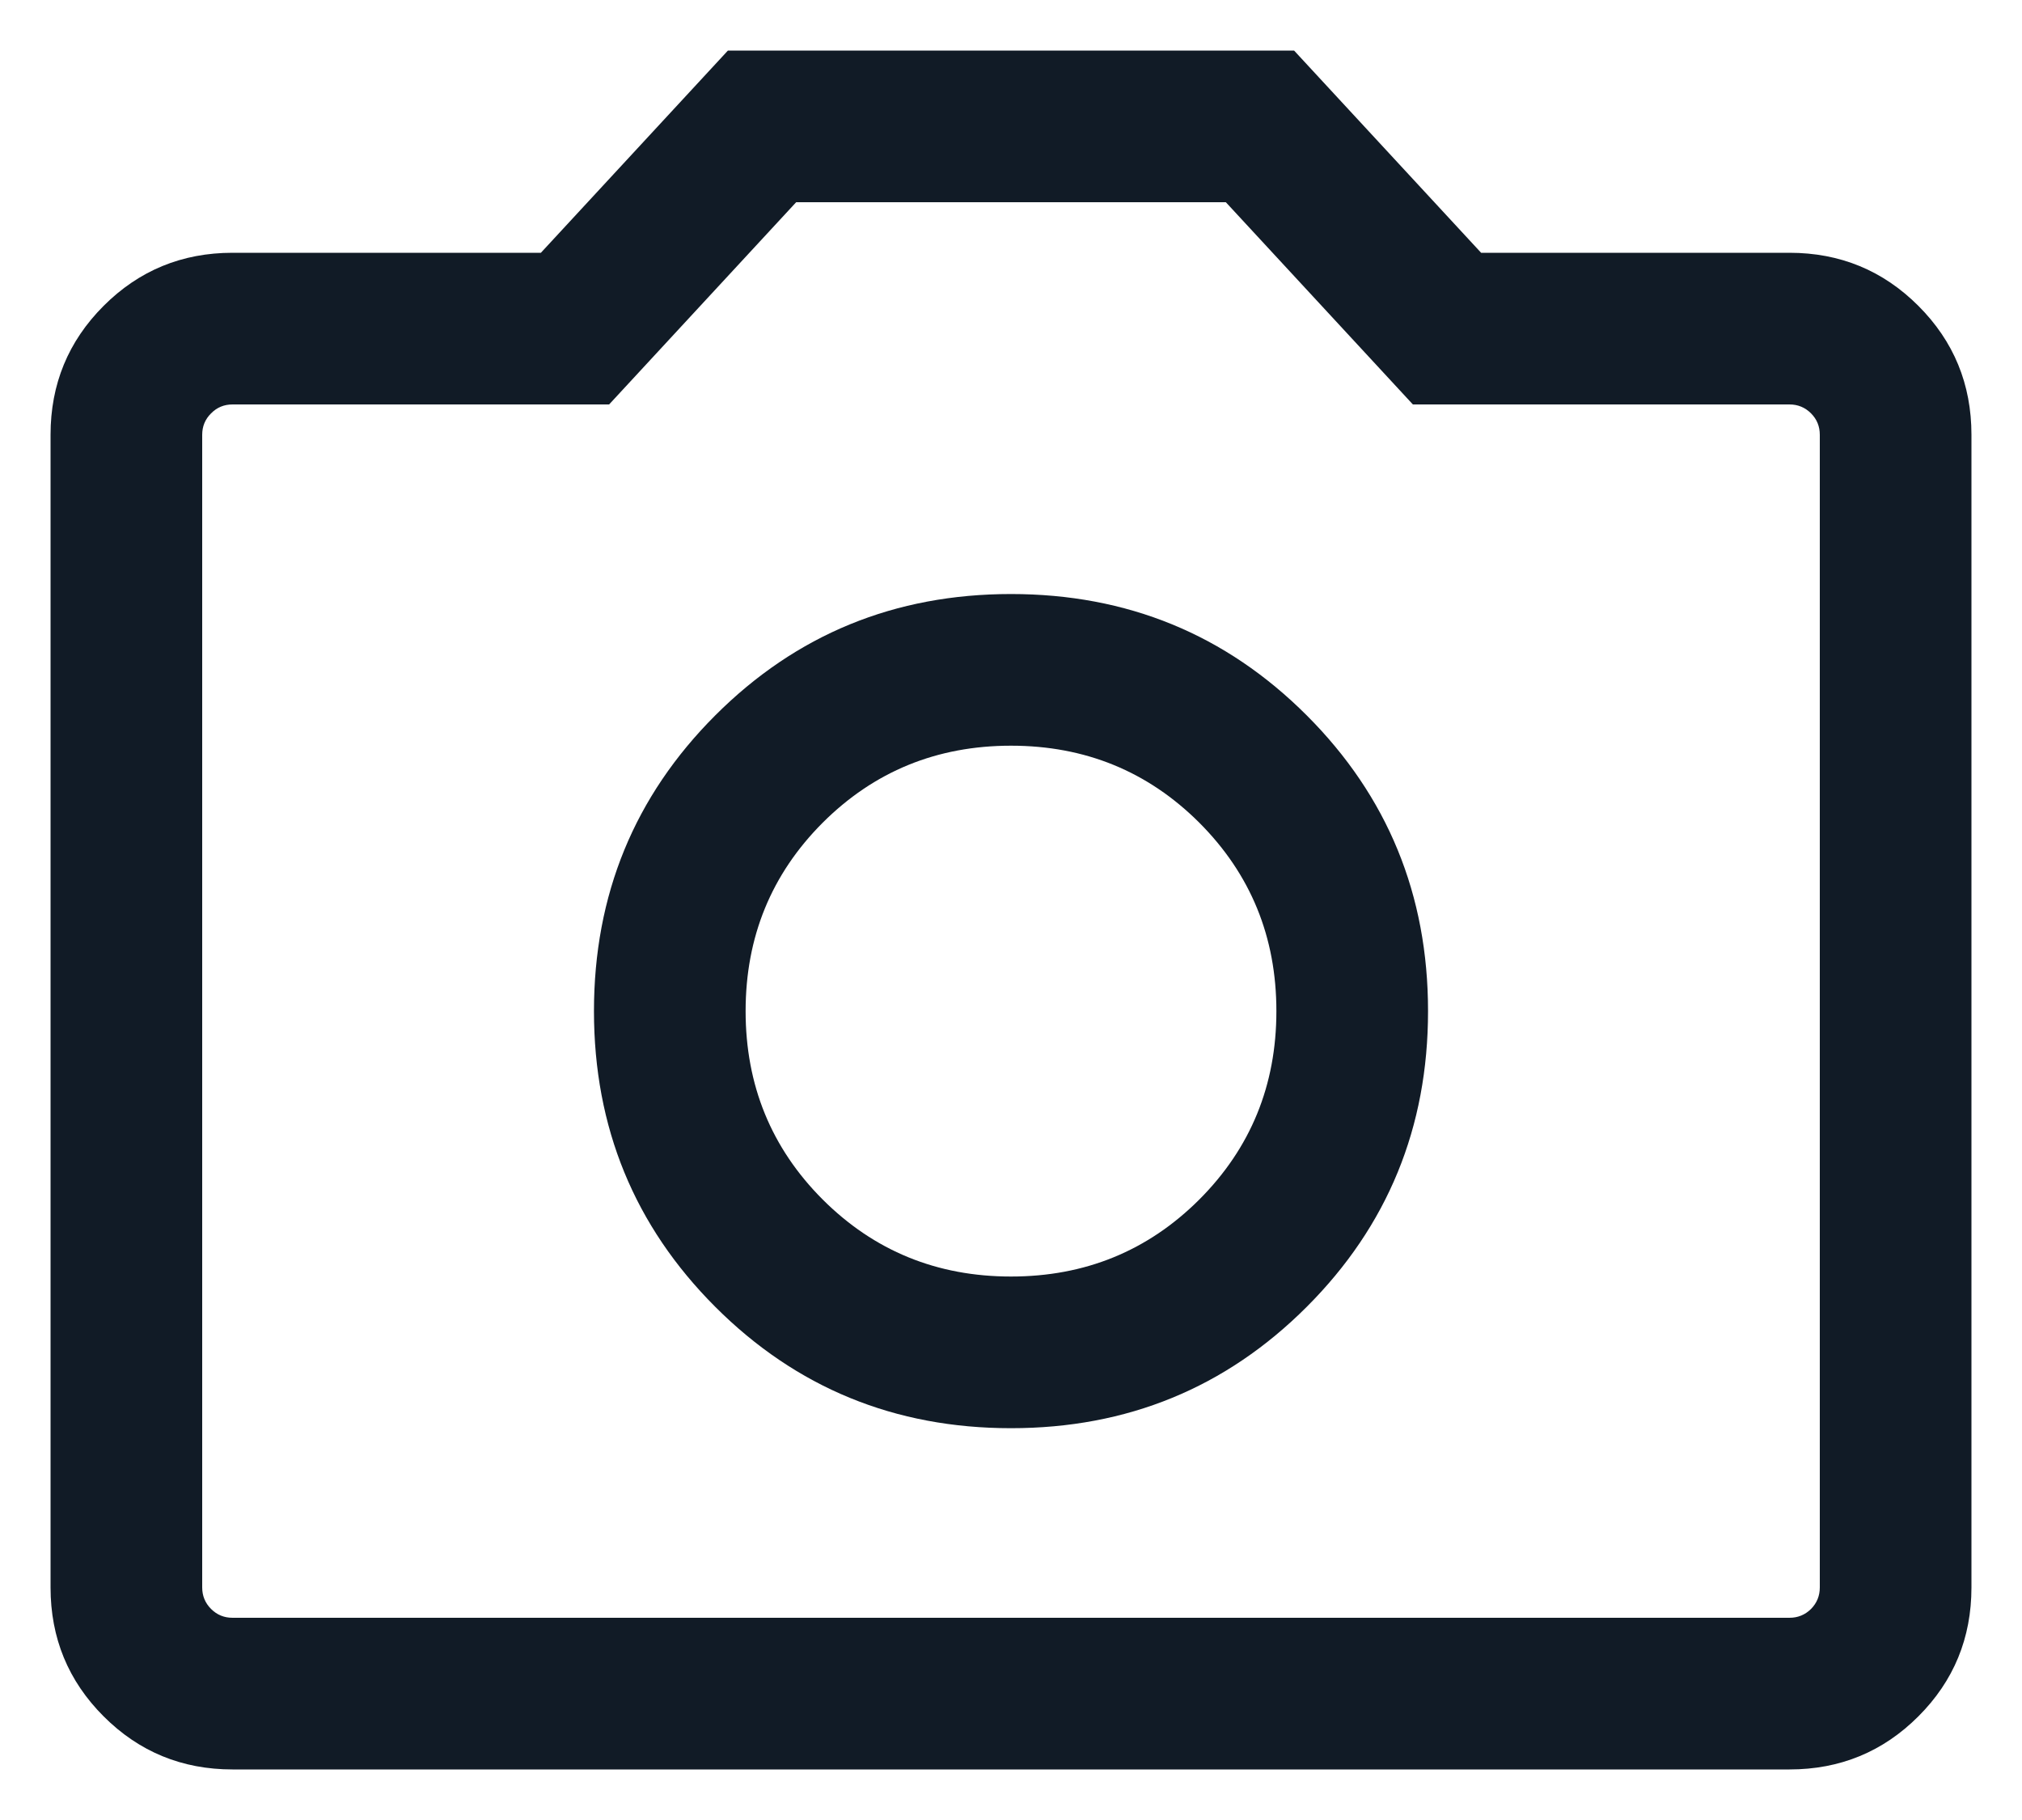
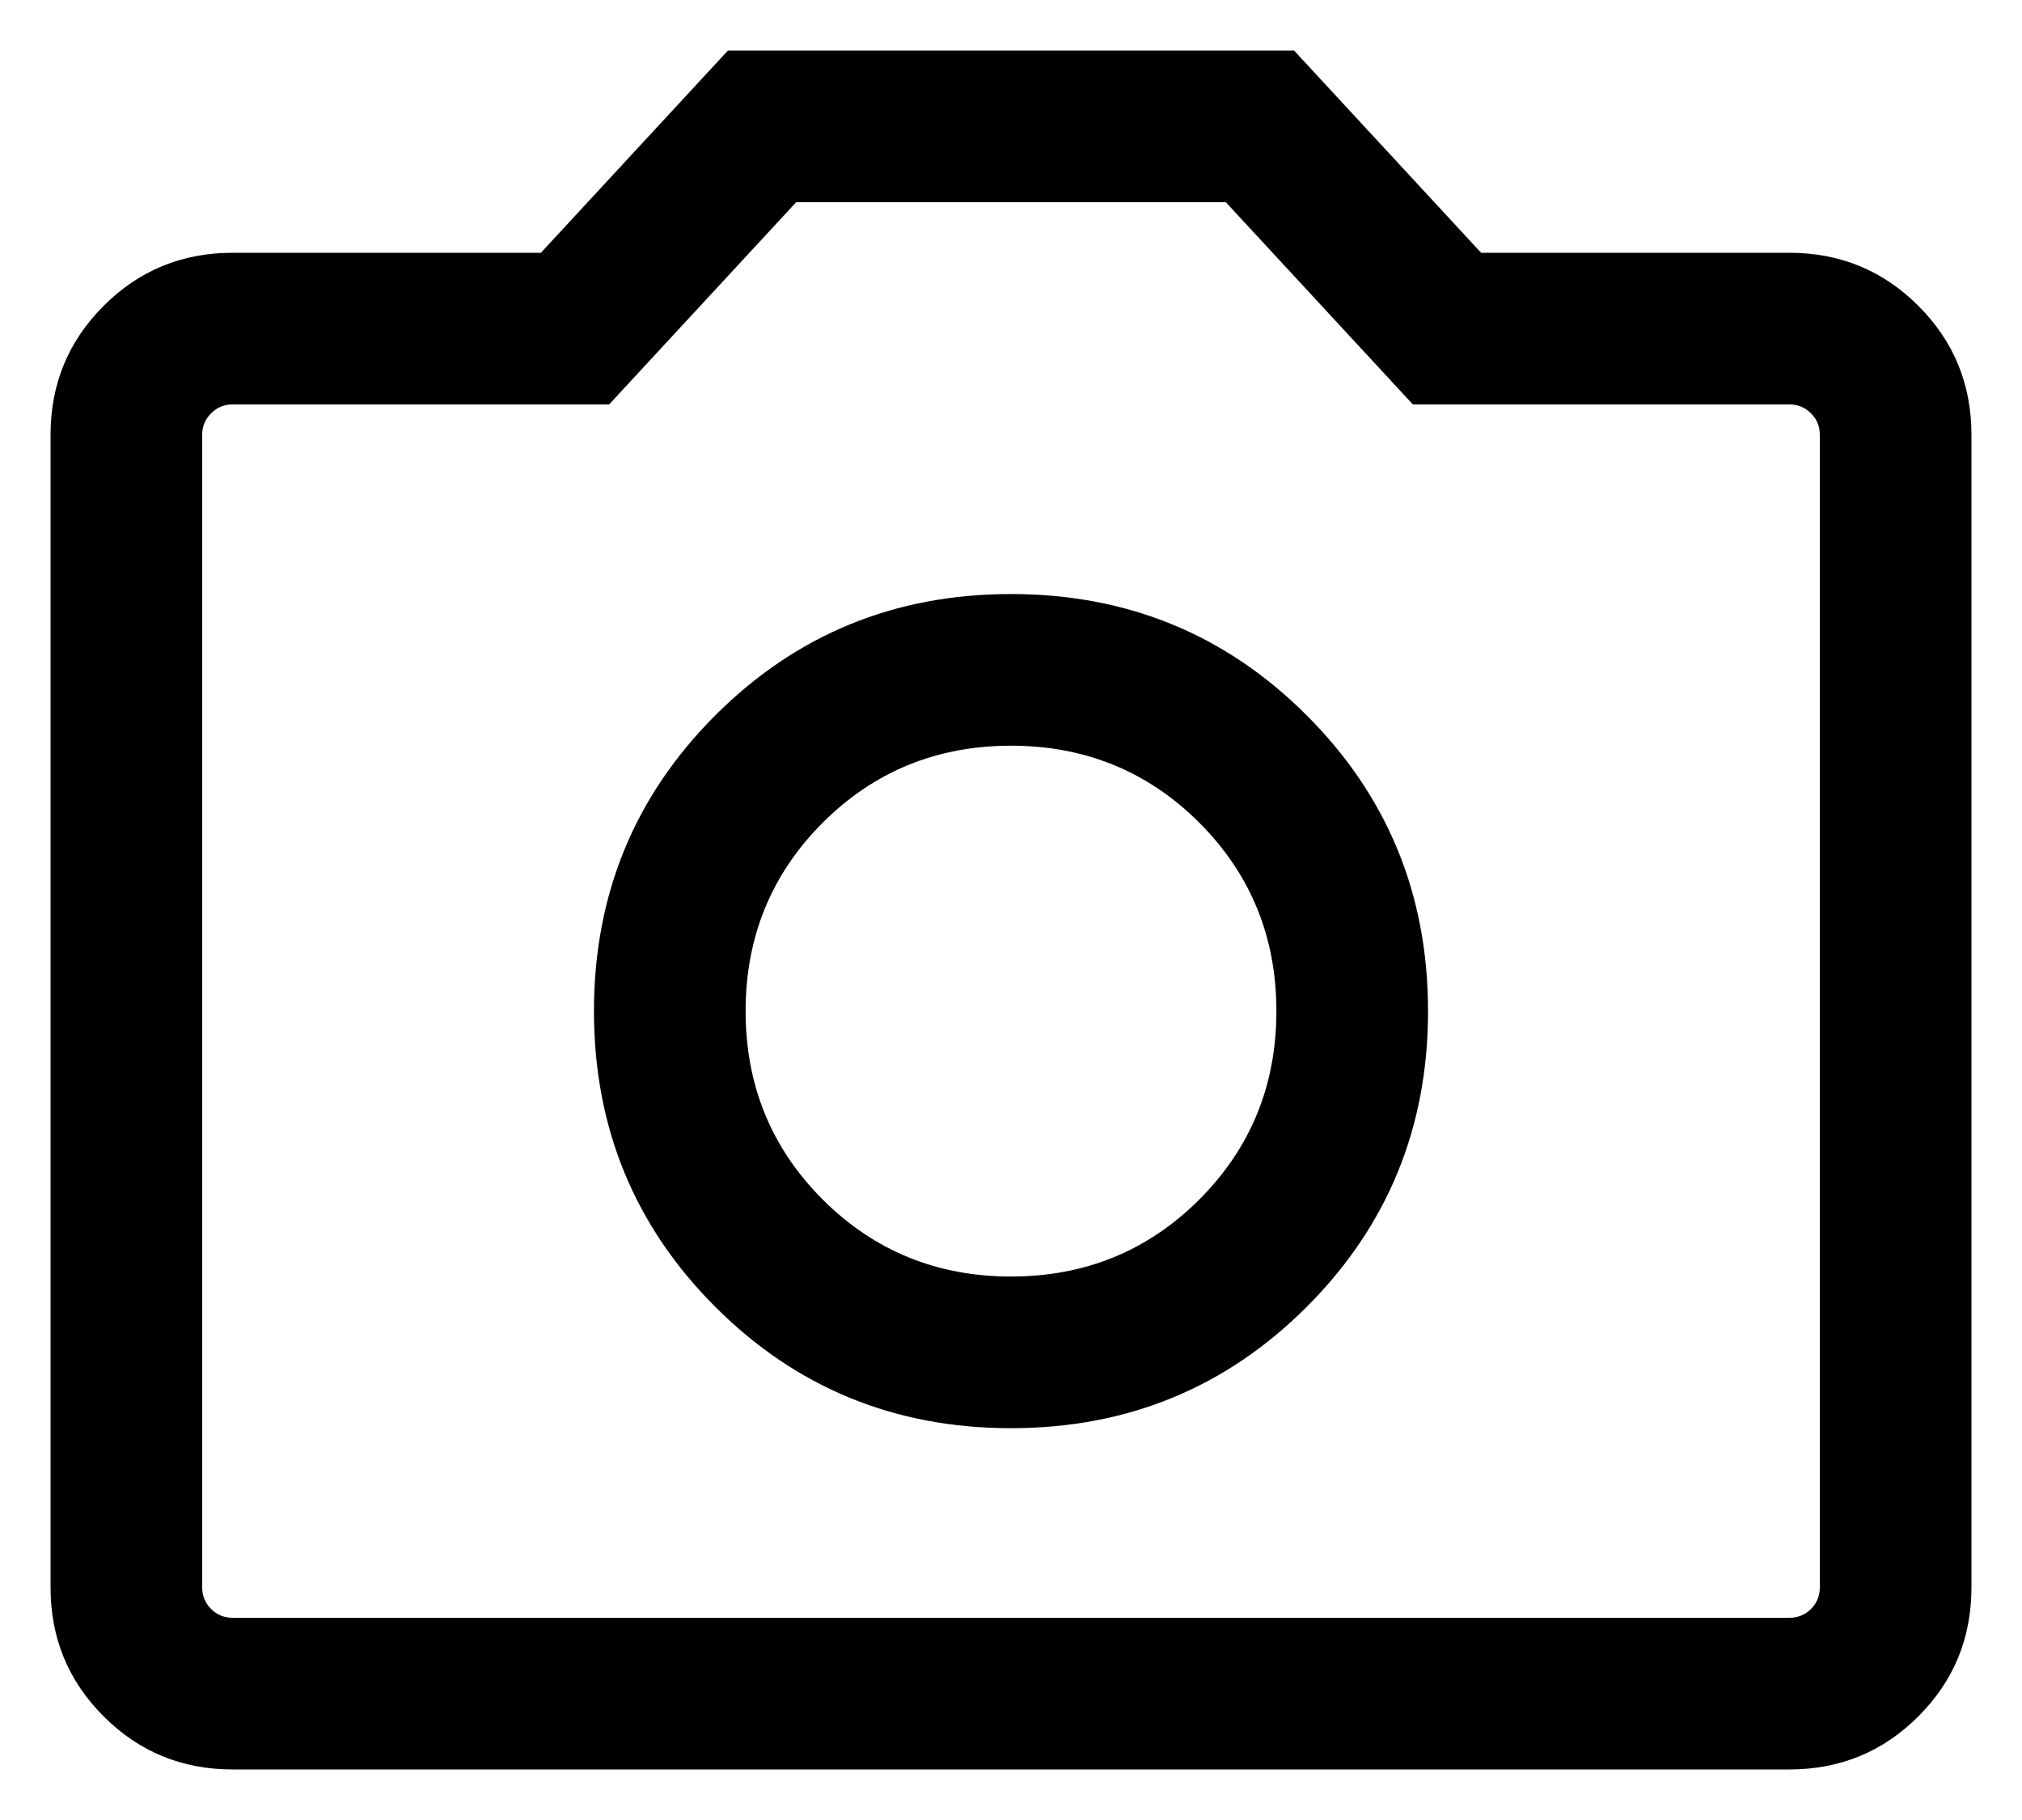
- <svg xmlns="http://www.w3.org/2000/svg" viewBox="0 0 20 18" fill="none">
-   <path d="M10 14.125C11.15 14.125 12.125 13.725 12.925 12.925C13.725 12.125 14.125 11.15 14.125 10C14.125 8.85 13.725 7.875 12.925 7.075C12.125 6.275 11.15 5.875 10 5.875C8.85 5.875 7.875 6.275 7.075 7.075C6.275 7.875 5.875 8.85 5.875 10C5.875 11.15 6.275 12.125 7.075 12.925C7.875 13.725 8.85 14.125 10 14.125ZM10 12.625C9.267 12.625 8.646 12.371 8.137 11.863C7.629 11.354 7.375 10.733 7.375 10C7.375 9.267 7.629 8.646 8.137 8.137C8.646 7.629 9.267 7.375 10 7.375C10.733 7.375 11.354 7.629 11.863 8.137C12.371 8.646 12.625 9.267 12.625 10C12.625 10.733 12.371 11.354 11.863 11.863C11.354 12.371 10.733 12.625 10 12.625ZM2.3 17.5C1.8 17.5 1.375 17.325 1.025 16.975C0.675 16.625 0.5 16.2 0.5 15.7V4.3C0.5 3.8 0.675 3.375 1.025 3.025C1.375 2.675 1.8 2.5 2.3 2.5H5.35L7.2 0.5H12.8L14.65 2.5H17.7C18.2 2.5 18.625 2.675 18.975 3.025C19.325 3.375 19.5 3.8 19.5 4.3V15.7C19.5 16.2 19.325 16.625 18.975 16.975C18.625 17.325 18.2 17.5 17.7 17.5H2.3ZM17.7 16C17.783 16 17.854 15.971 17.913 15.913C17.971 15.854 18 15.783 18 15.7V4.3C18 4.217 17.971 4.146 17.913 4.088C17.854 4.029 17.783 4 17.7 4H13.975L12.125 2H7.875L6.025 4H2.3C2.217 4 2.146 4.029 2.088 4.088C2.029 4.146 2 4.217 2 4.3V15.7C2 15.783 2.029 15.854 2.088 15.913C2.146 15.971 2.217 16 2.3 16H17.7Z" fill="#111B26" />
+ <svg xmlns="http://www.w3.org/2000/svg" viewBox="0 0 20 18" fill="#111B26">
+   <path d="M10 14.125C11.15 14.125 12.125 13.725 12.925 12.925C13.725 12.125 14.125 11.15 14.125 10C14.125 8.85 13.725 7.875 12.925 7.075C12.125 6.275 11.15 5.875 10 5.875C8.85 5.875 7.875 6.275 7.075 7.075C6.275 7.875 5.875 8.85 5.875 10C5.875 11.15 6.275 12.125 7.075 12.925C7.875 13.725 8.85 14.125 10 14.125ZM10 12.625C9.267 12.625 8.646 12.371 8.137 11.863C7.629 11.354 7.375 10.733 7.375 10C7.375 9.267 7.629 8.646 8.137 8.137C8.646 7.629 9.267 7.375 10 7.375C10.733 7.375 11.354 7.629 11.863 8.137C12.371 8.646 12.625 9.267 12.625 10C12.625 10.733 12.371 11.354 11.863 11.863C11.354 12.371 10.733 12.625 10 12.625ZM2.3 17.5C1.8 17.5 1.375 17.325 1.025 16.975C0.675 16.625 0.5 16.2 0.5 15.7V4.3C0.5 3.8 0.675 3.375 1.025 3.025C1.375 2.675 1.8 2.5 2.3 2.5H5.35L7.2 0.5H12.8L14.65 2.5H17.7C18.2 2.5 18.625 2.675 18.975 3.025C19.325 3.375 19.5 3.8 19.5 4.3V15.7C19.5 16.2 19.325 16.625 18.975 16.975C18.625 17.325 18.2 17.5 17.7 17.5H2.3ZM17.7 16C17.783 16 17.854 15.971 17.913 15.913C17.971 15.854 18 15.783 18 15.7V4.3C18 4.217 17.971 4.146 17.913 4.088C17.854 4.029 17.783 4 17.7 4H13.975L12.125 2H7.875L6.025 4H2.3C2.217 4 2.146 4.029 2.088 4.088C2.029 4.146 2 4.217 2 4.3V15.7C2 15.783 2.029 15.854 2.088 15.913C2.146 15.971 2.217 16 2.3 16H17.7Z" fill="currentColor" />
</svg>
